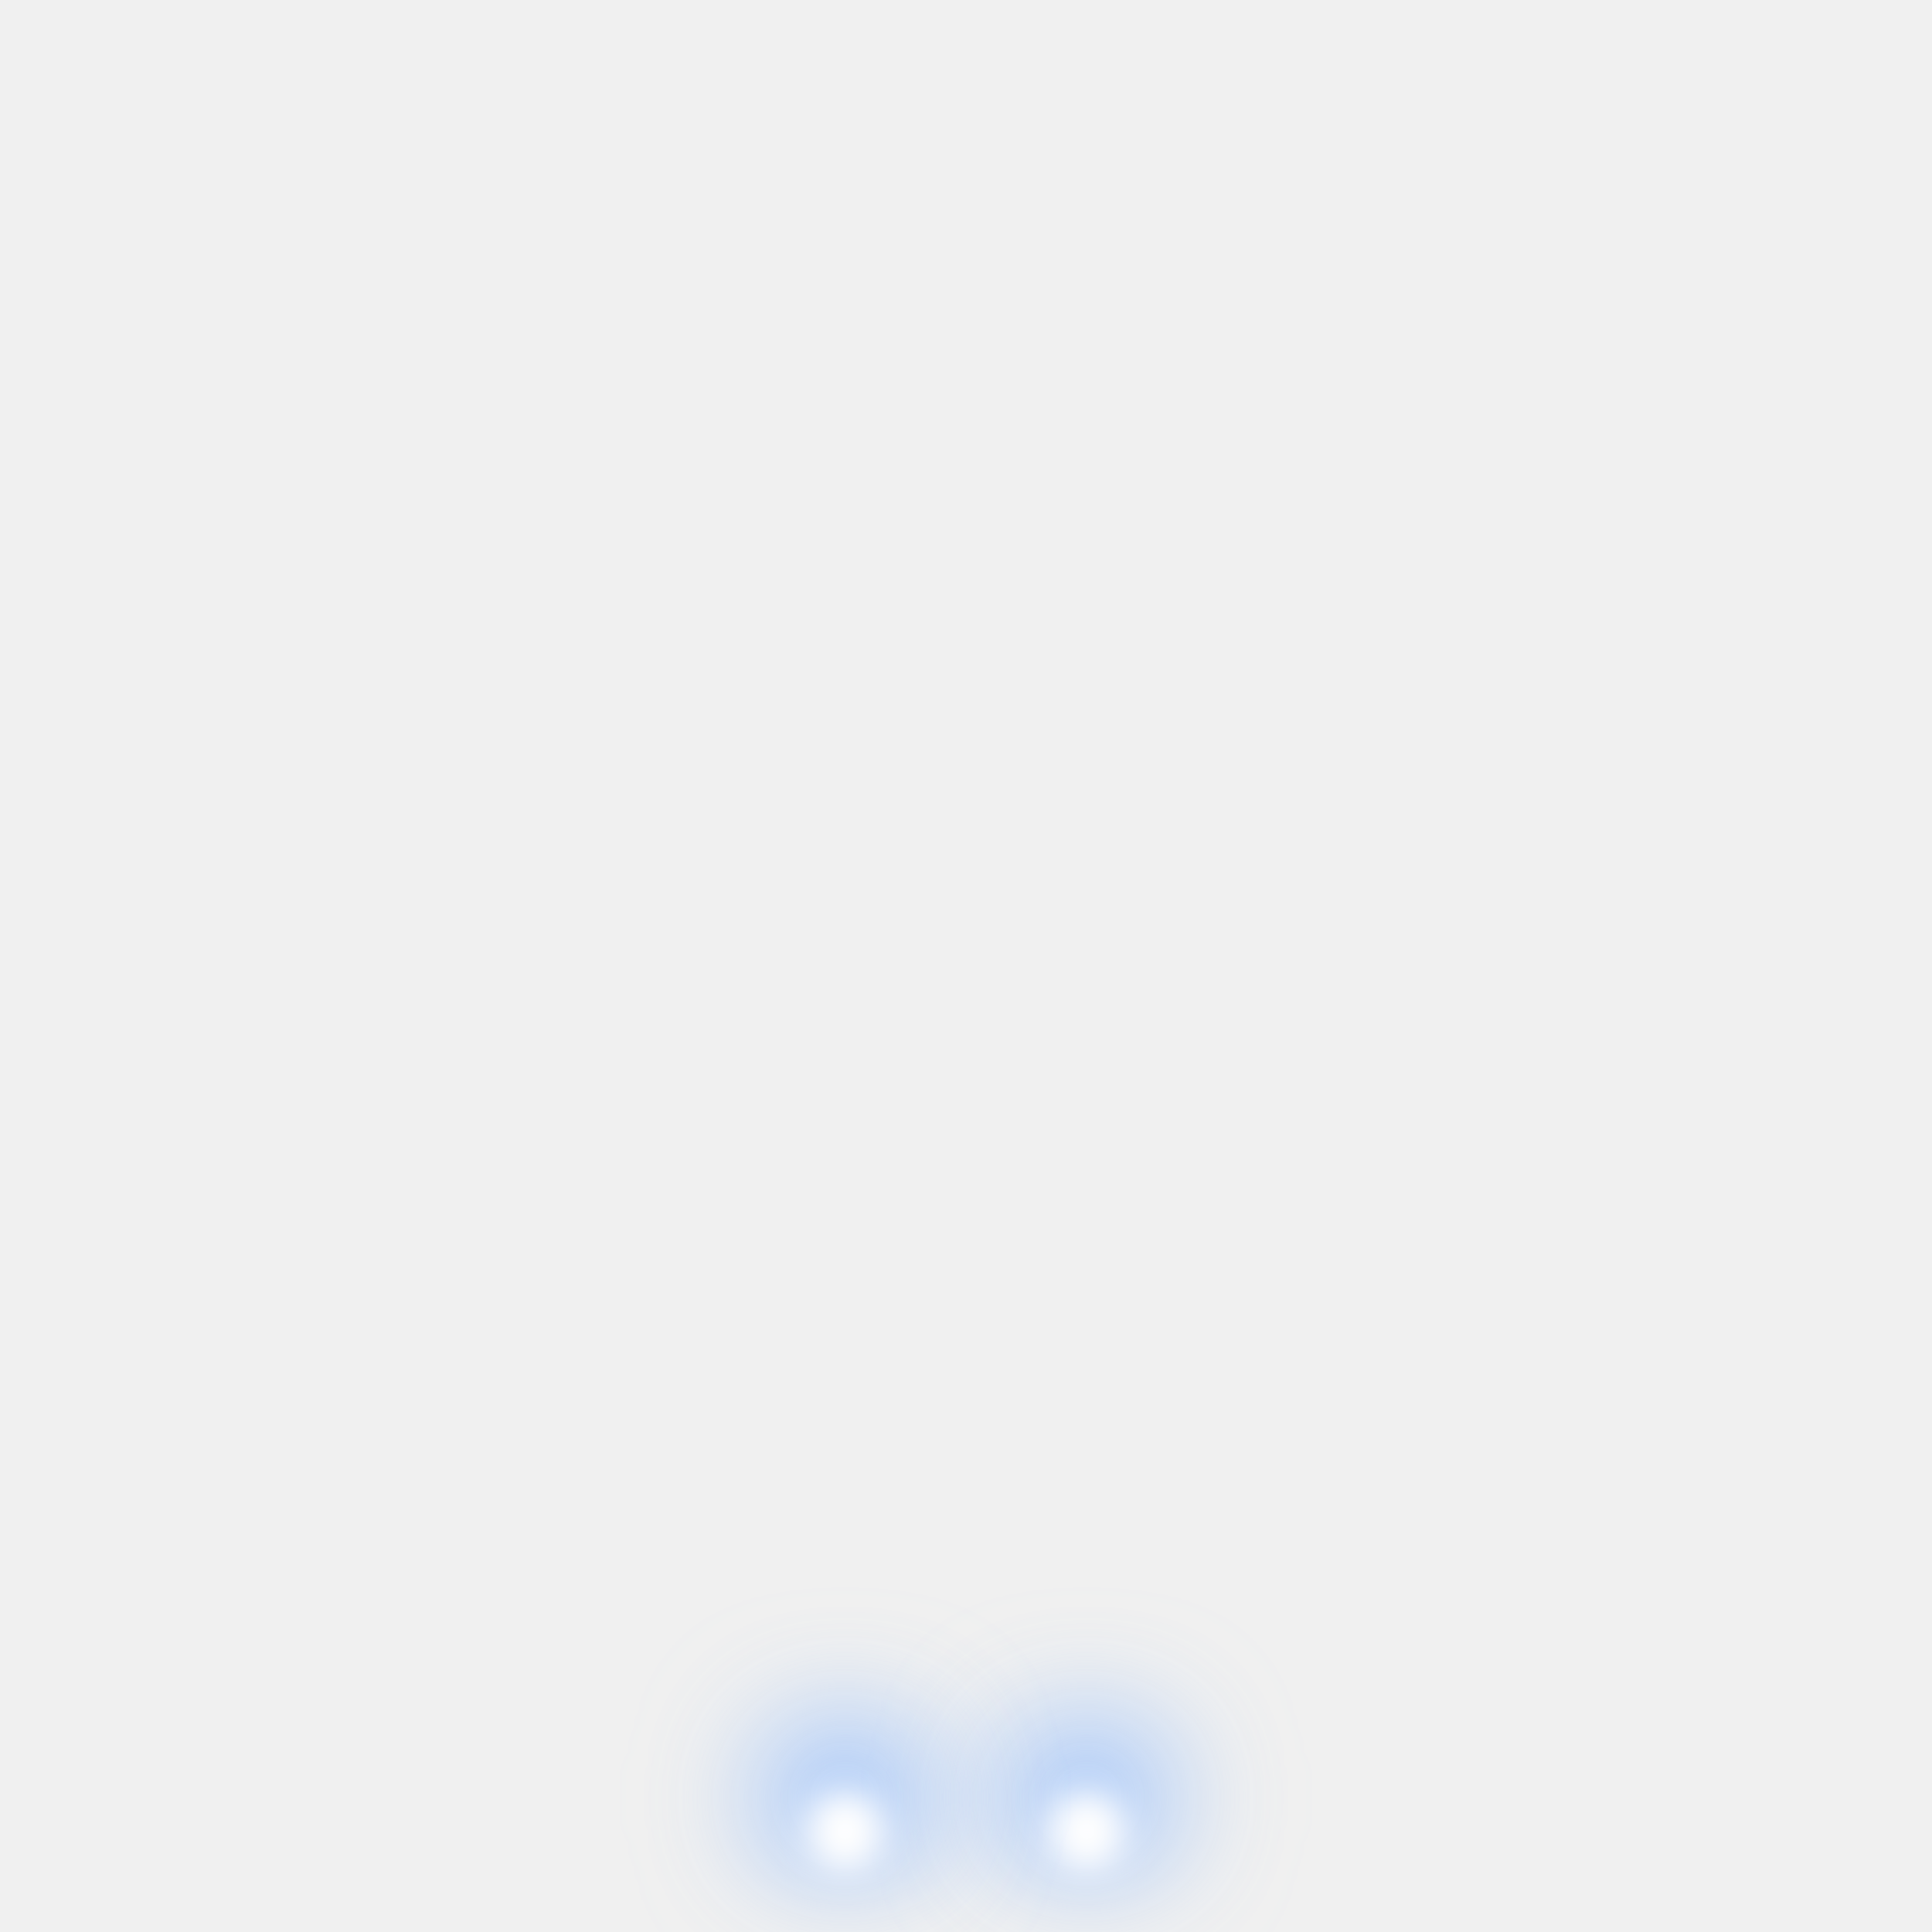
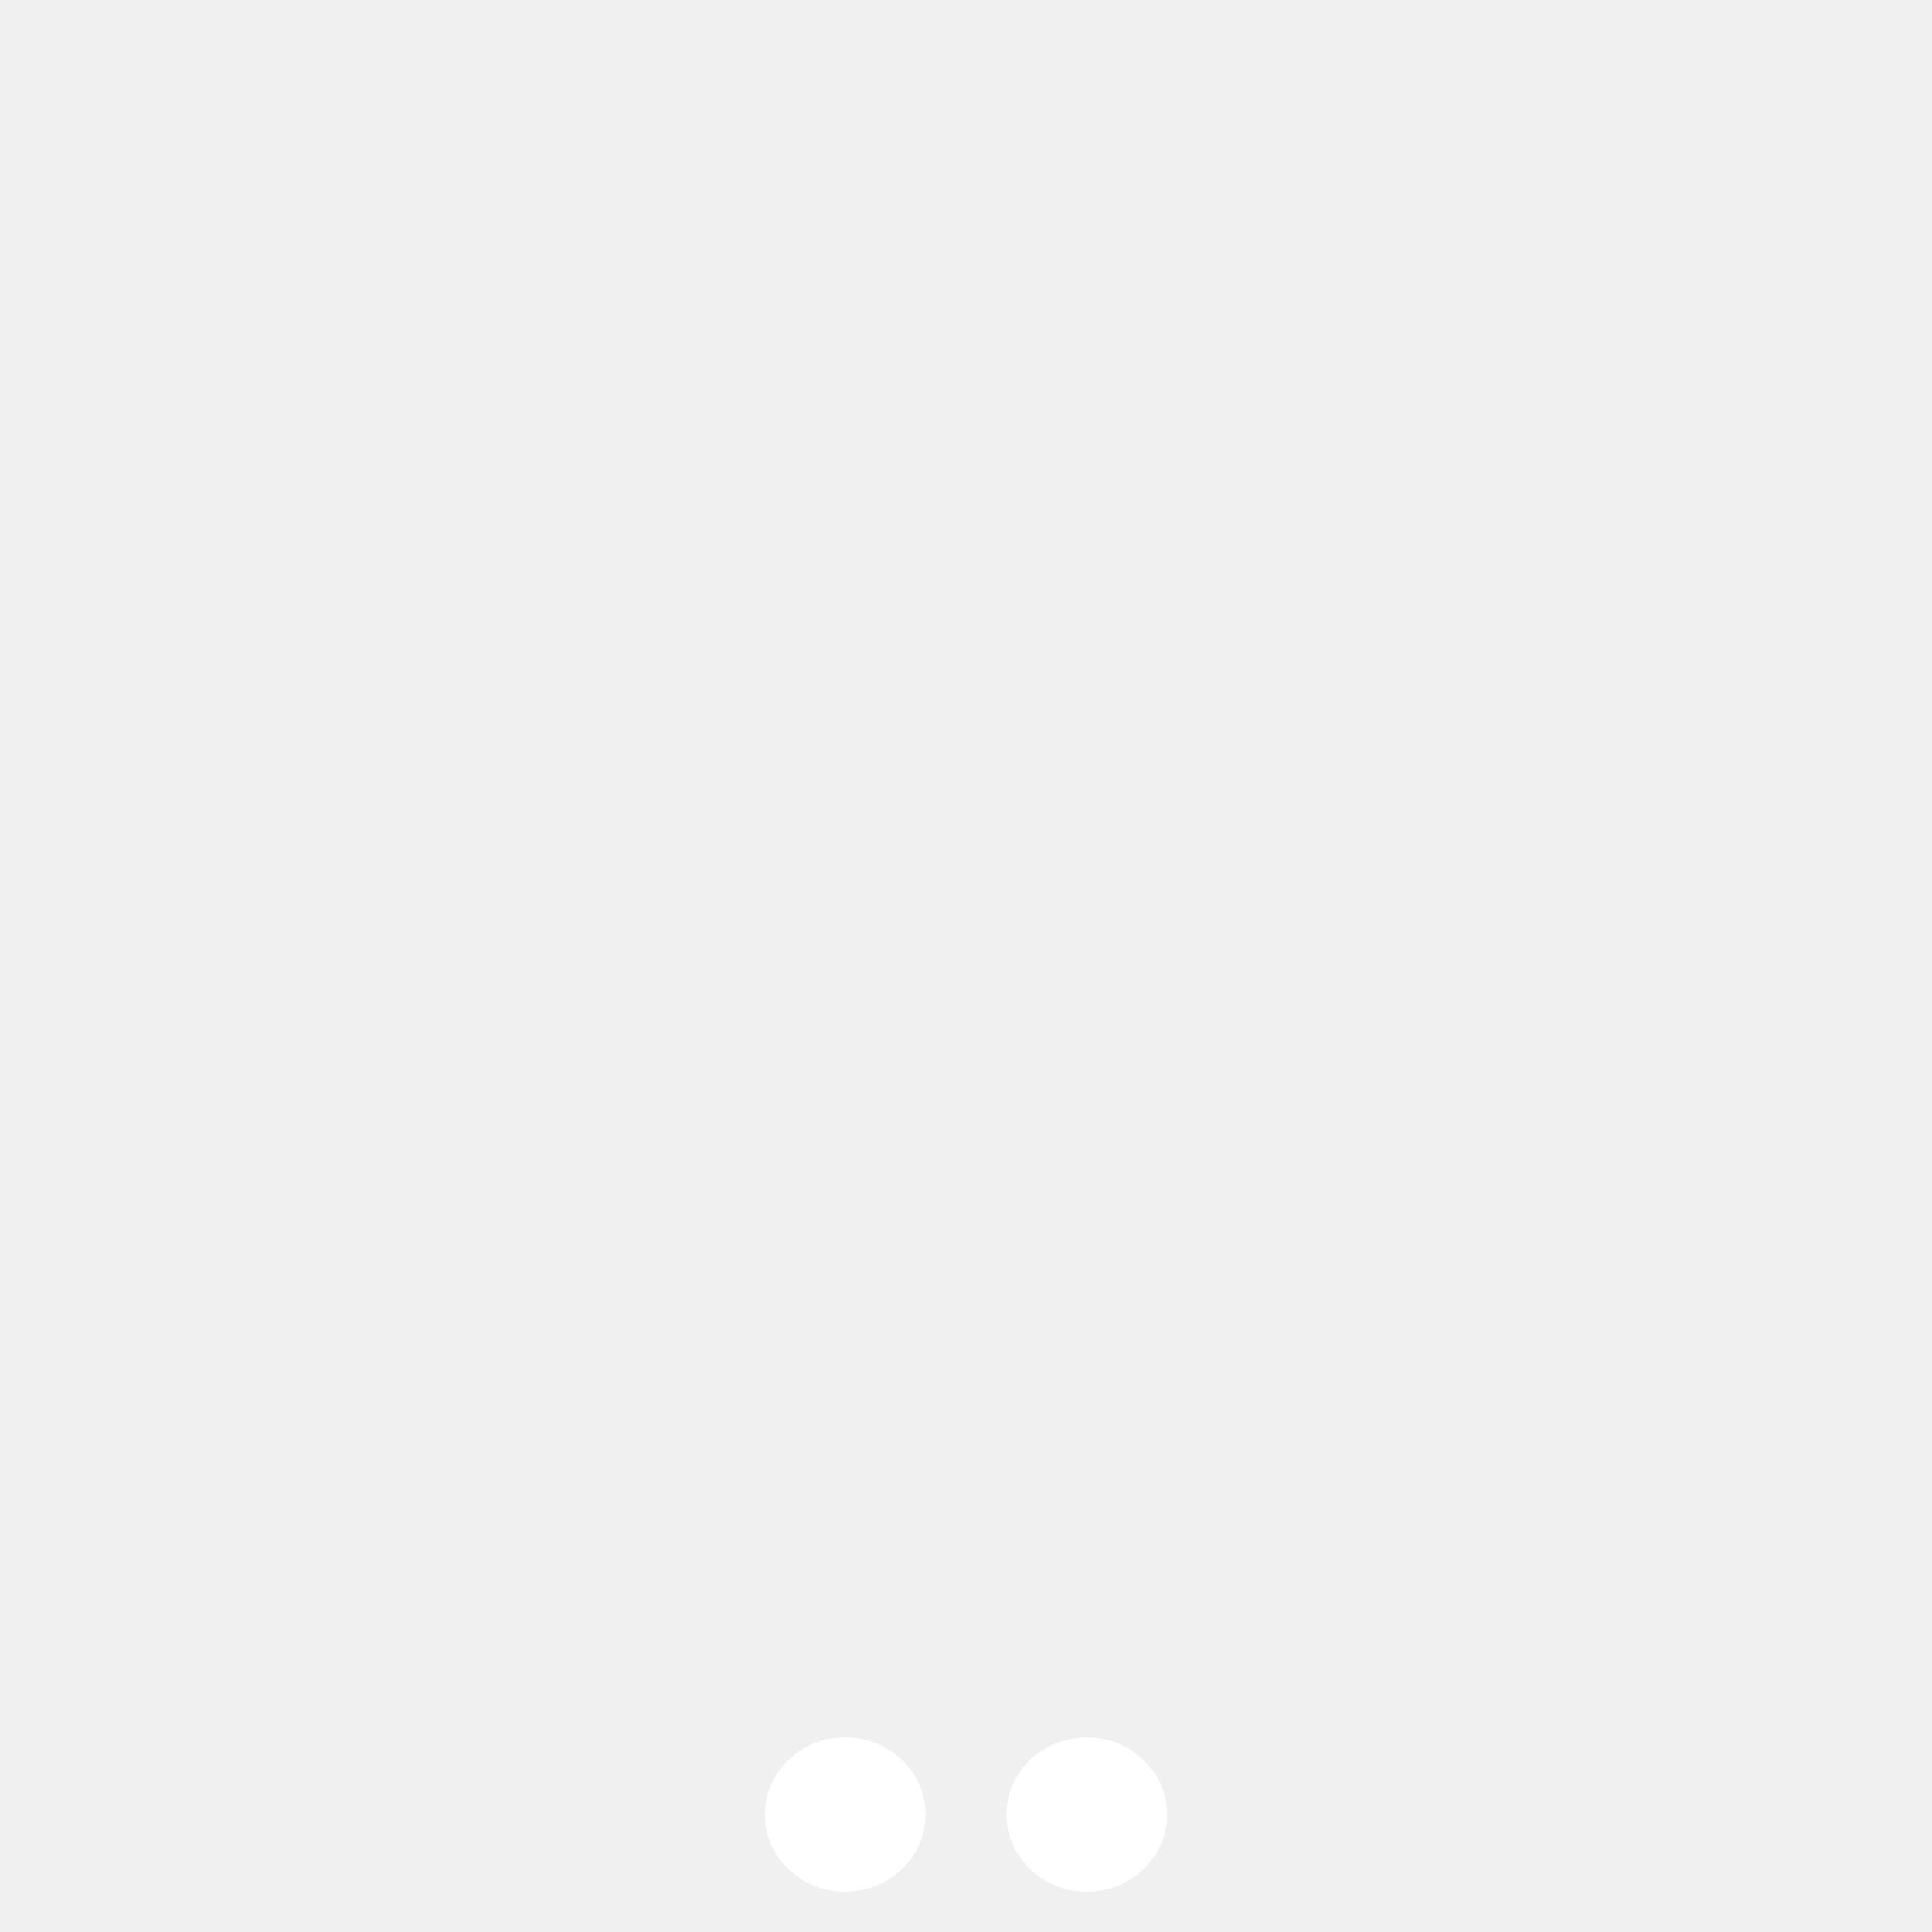
- <svg xmlns="http://www.w3.org/2000/svg" version="1.1" id="svg11252" height="96" width="96">
-   <defs id="defs11254">
-     <filter height="1.965" y="-0.483" width="2.107" x="-0.553" id="filter3844" color-interpolation-filters="sRGB">
-       <feGaussianBlur id="feGaussianBlur3846" stdDeviation="1.946" />
-     </filter>
-     <filter height="2.472" y="-0.736" width="2.687" x="-0.844" id="filter3848" color-interpolation-filters="sRGB">
-       <feGaussianBlur id="feGaussianBlur3850" stdDeviation="2.967" />
-     </filter>
-     <filter height="2.472" y="-0.736" width="2.687" x="-0.844" id="filter3848-1" color-interpolation-filters="sRGB">
-       <feGaussianBlur id="feGaussianBlur3850-2" stdDeviation="2.967" />
-     </filter>
-     <filter height="1.965" y="-0.483" width="2.107" x="-0.553" id="filter3844-0" color-interpolation-filters="sRGB">
-       <feGaussianBlur id="feGaussianBlur3846-9" stdDeviation="1.946" />
-     </filter>
-   </defs>
-   <g id="g2997" transform="translate(-5.500001,0)">
-     <ellipse style="opacity:0.668;fill:#80b3ff;fill-opacity:1;stroke:none;filter:url(#filter3848)" id="path3762-6" transform="matrix(1.007463,0,0,0.9067461,73.99256,43.7221)" cx="-14.385" cy="50.281" rx="4.221" ry="4.839" d="m -10.165,50.281 c 0,2.673 -1.89,4.839 -4.221,4.839 -2.331,0 -4.221,-2.167 -4.221,-4.839 0,-2.673 1.89,-4.839 4.221,-4.839 2.331,0 4.221,2.167 4.221,4.839 z" />
-     <ellipse style="fill:#ffffff;fill-opacity:1;stroke:none;filter:url(#filter3844)" id="path3762" transform="matrix(0.4532833,0,0,0.411432,66.02057,70.31273)" cx="-14.385" cy="50.281" rx="4.221" ry="4.839" d="m -10.165,50.281 c 0,2.673 -1.89,4.839 -4.221,4.839 -2.331,0 -4.221,-2.167 -4.221,-4.839 0,-2.673 1.89,-4.839 4.221,-4.839 2.331,0 4.221,2.167 4.221,4.839 z" />
-     <ellipse style="opacity:0.668;fill:#80b3ff;fill-opacity:1;stroke:none;filter:url(#filter3848-1)" id="path3762-6-3" transform="matrix(1.007463,0,0,0.9067461,61.99256,43.7221)" cx="-14.385" cy="50.281" rx="4.221" ry="4.839" d="m -10.165,50.281 c 0,2.673 -1.89,4.839 -4.221,4.839 -2.331,0 -4.221,-2.167 -4.221,-4.839 0,-2.673 1.89,-4.839 4.221,-4.839 2.331,0 4.221,2.167 4.221,4.839 z" />
-     <ellipse style="fill:#ffffff;fill-opacity:1;stroke:none;filter:url(#filter3844-0)" id="path3762-2" transform="matrix(0.4532833,0,0,0.411432,54.02057,70.31273)" cx="-14.385" cy="50.281" rx="4.221" ry="4.839" d="m -10.165,50.281 c 0,2.673 -1.89,4.839 -4.221,4.839 -2.331,0 -4.221,-2.167 -4.221,-4.839 0,-2.673 1.89,-4.839 4.221,-4.839 2.331,0 4.221,2.167 4.221,4.839 z" />
+ <svg xmlns="http://www.w3.org/2000/svg" width="96" height="96" id="svg11252" version="1.1">
+   <defs id="defs11254" />
+   <g id="layer1" style="display:inline" />
+   <g id="layer2" style="display:inline">
+     <g id="two" transform="rotate(-90,48,48)">
+       <rect style="color:#000000;clip-rule:nonzero;display:inline;overflow:visible;visibility:visible;opacity:1;isolation:auto;mix-blend-mode:normal;color-interpolation:sRGB;color-interpolation-filters:linearRGB;solid-color:#000000;solid-opacity:1;fill:none;fill-opacity:1;fill-rule:nonzero;stroke:none;stroke-width:0.956;stroke-linecap:butt;stroke-linejoin:miter;stroke-miterlimit:4;stroke-dasharray:none;stroke-dashoffset:0;stroke-opacity:1;marker:none;marker-start:none;color-rendering:auto;image-rendering:auto;shape-rendering:auto;text-rendering:auto;enable-background:accumulate" id="rect4139" width="96" height="96" x="0" y="0" />
+       <g transform="translate(-5.000001,-3.99103)" id="g4303">
+         <ellipse ry="3.991" rx="3.835" cy="57.991" cx="10.835" id="path3762" style="opacity:1;fill:#ffffff;fill-opacity:1;stroke:none;stroke-width:0.956;stroke-linecap:butt;stroke-linejoin:miter;stroke-miterlimit:4;stroke-dasharray:none;stroke-dashoffset:0;stroke-opacity:1;marker:none;marker-start:none" />
+         <ellipse ry="3.991" rx="3.835" cy="45.991" cx="10.835" id="path3762-2-50" style="opacity:1;fill:#ffffff;fill-opacity:1;stroke:none;stroke-width:0.956;stroke-linecap:butt;stroke-linejoin:miter;stroke-miterlimit:4;stroke-dasharray:none;stroke-dashoffset:0;stroke-opacity:1;marker:none;marker-start:none" />
+       </g>
+     </g>
  </g>
+   <g id="layer3" style="display:inline" />
+   <g id="layer4" style="display:inline" />
</svg>
